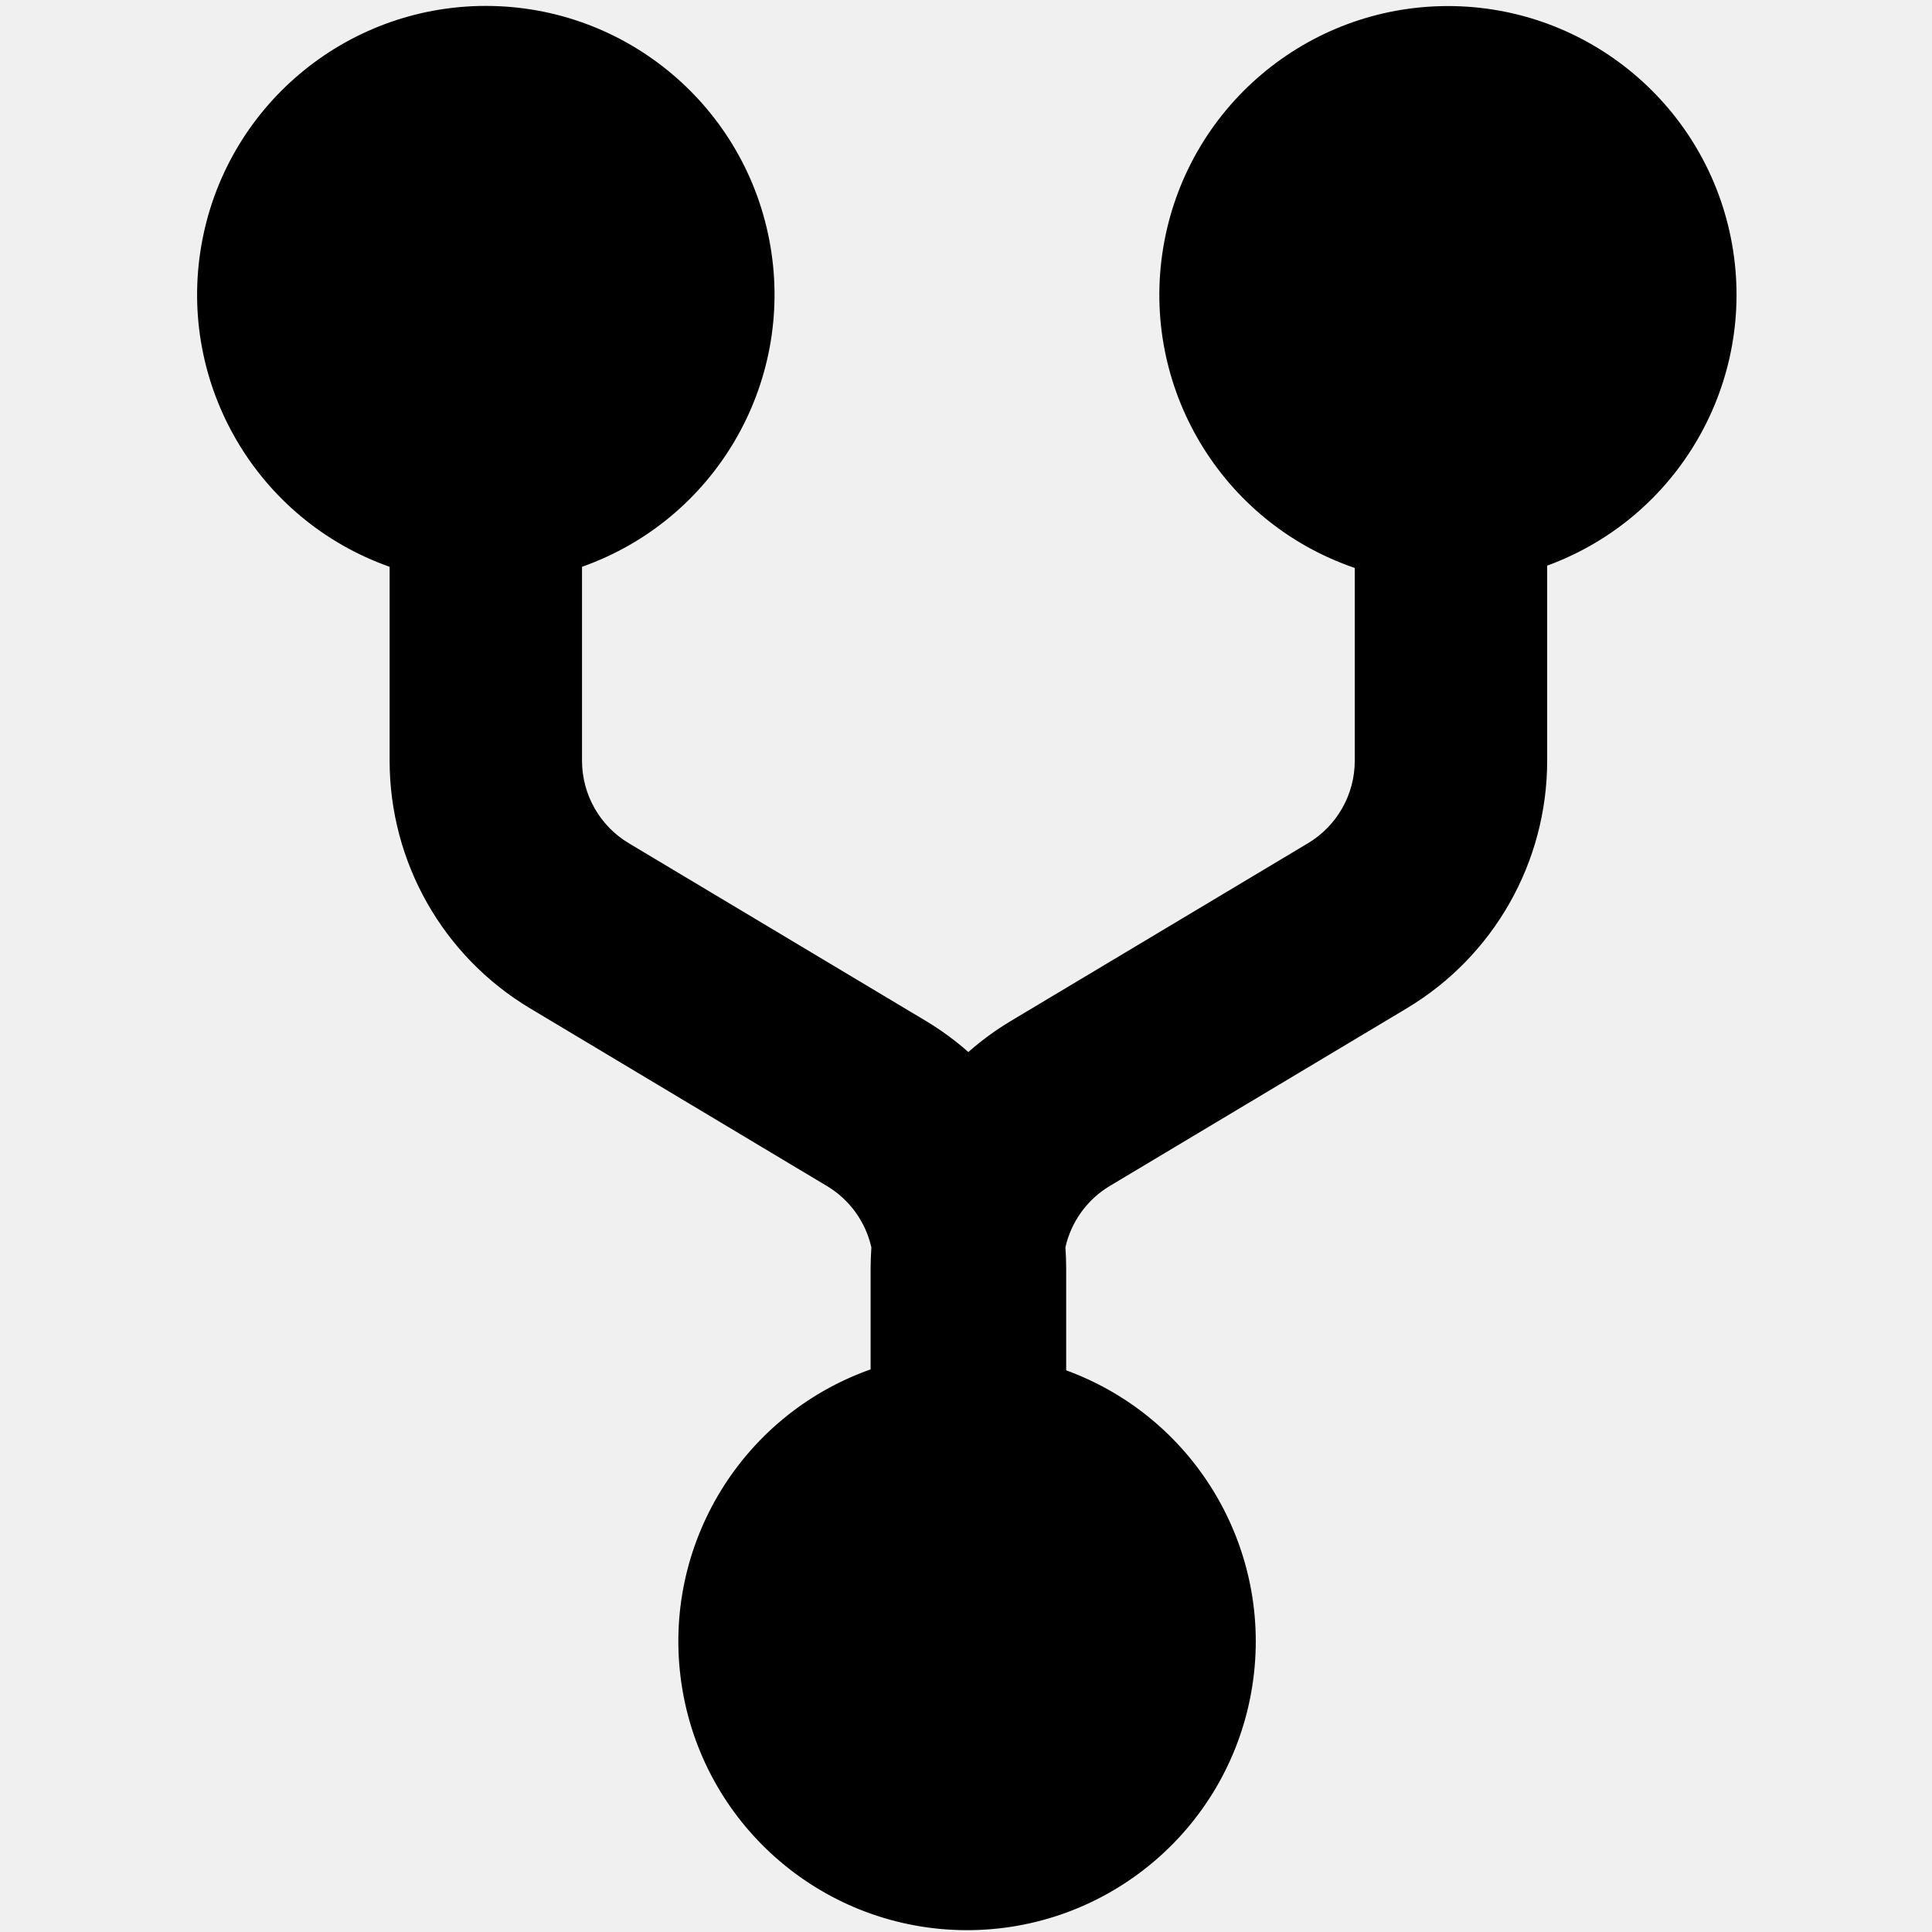
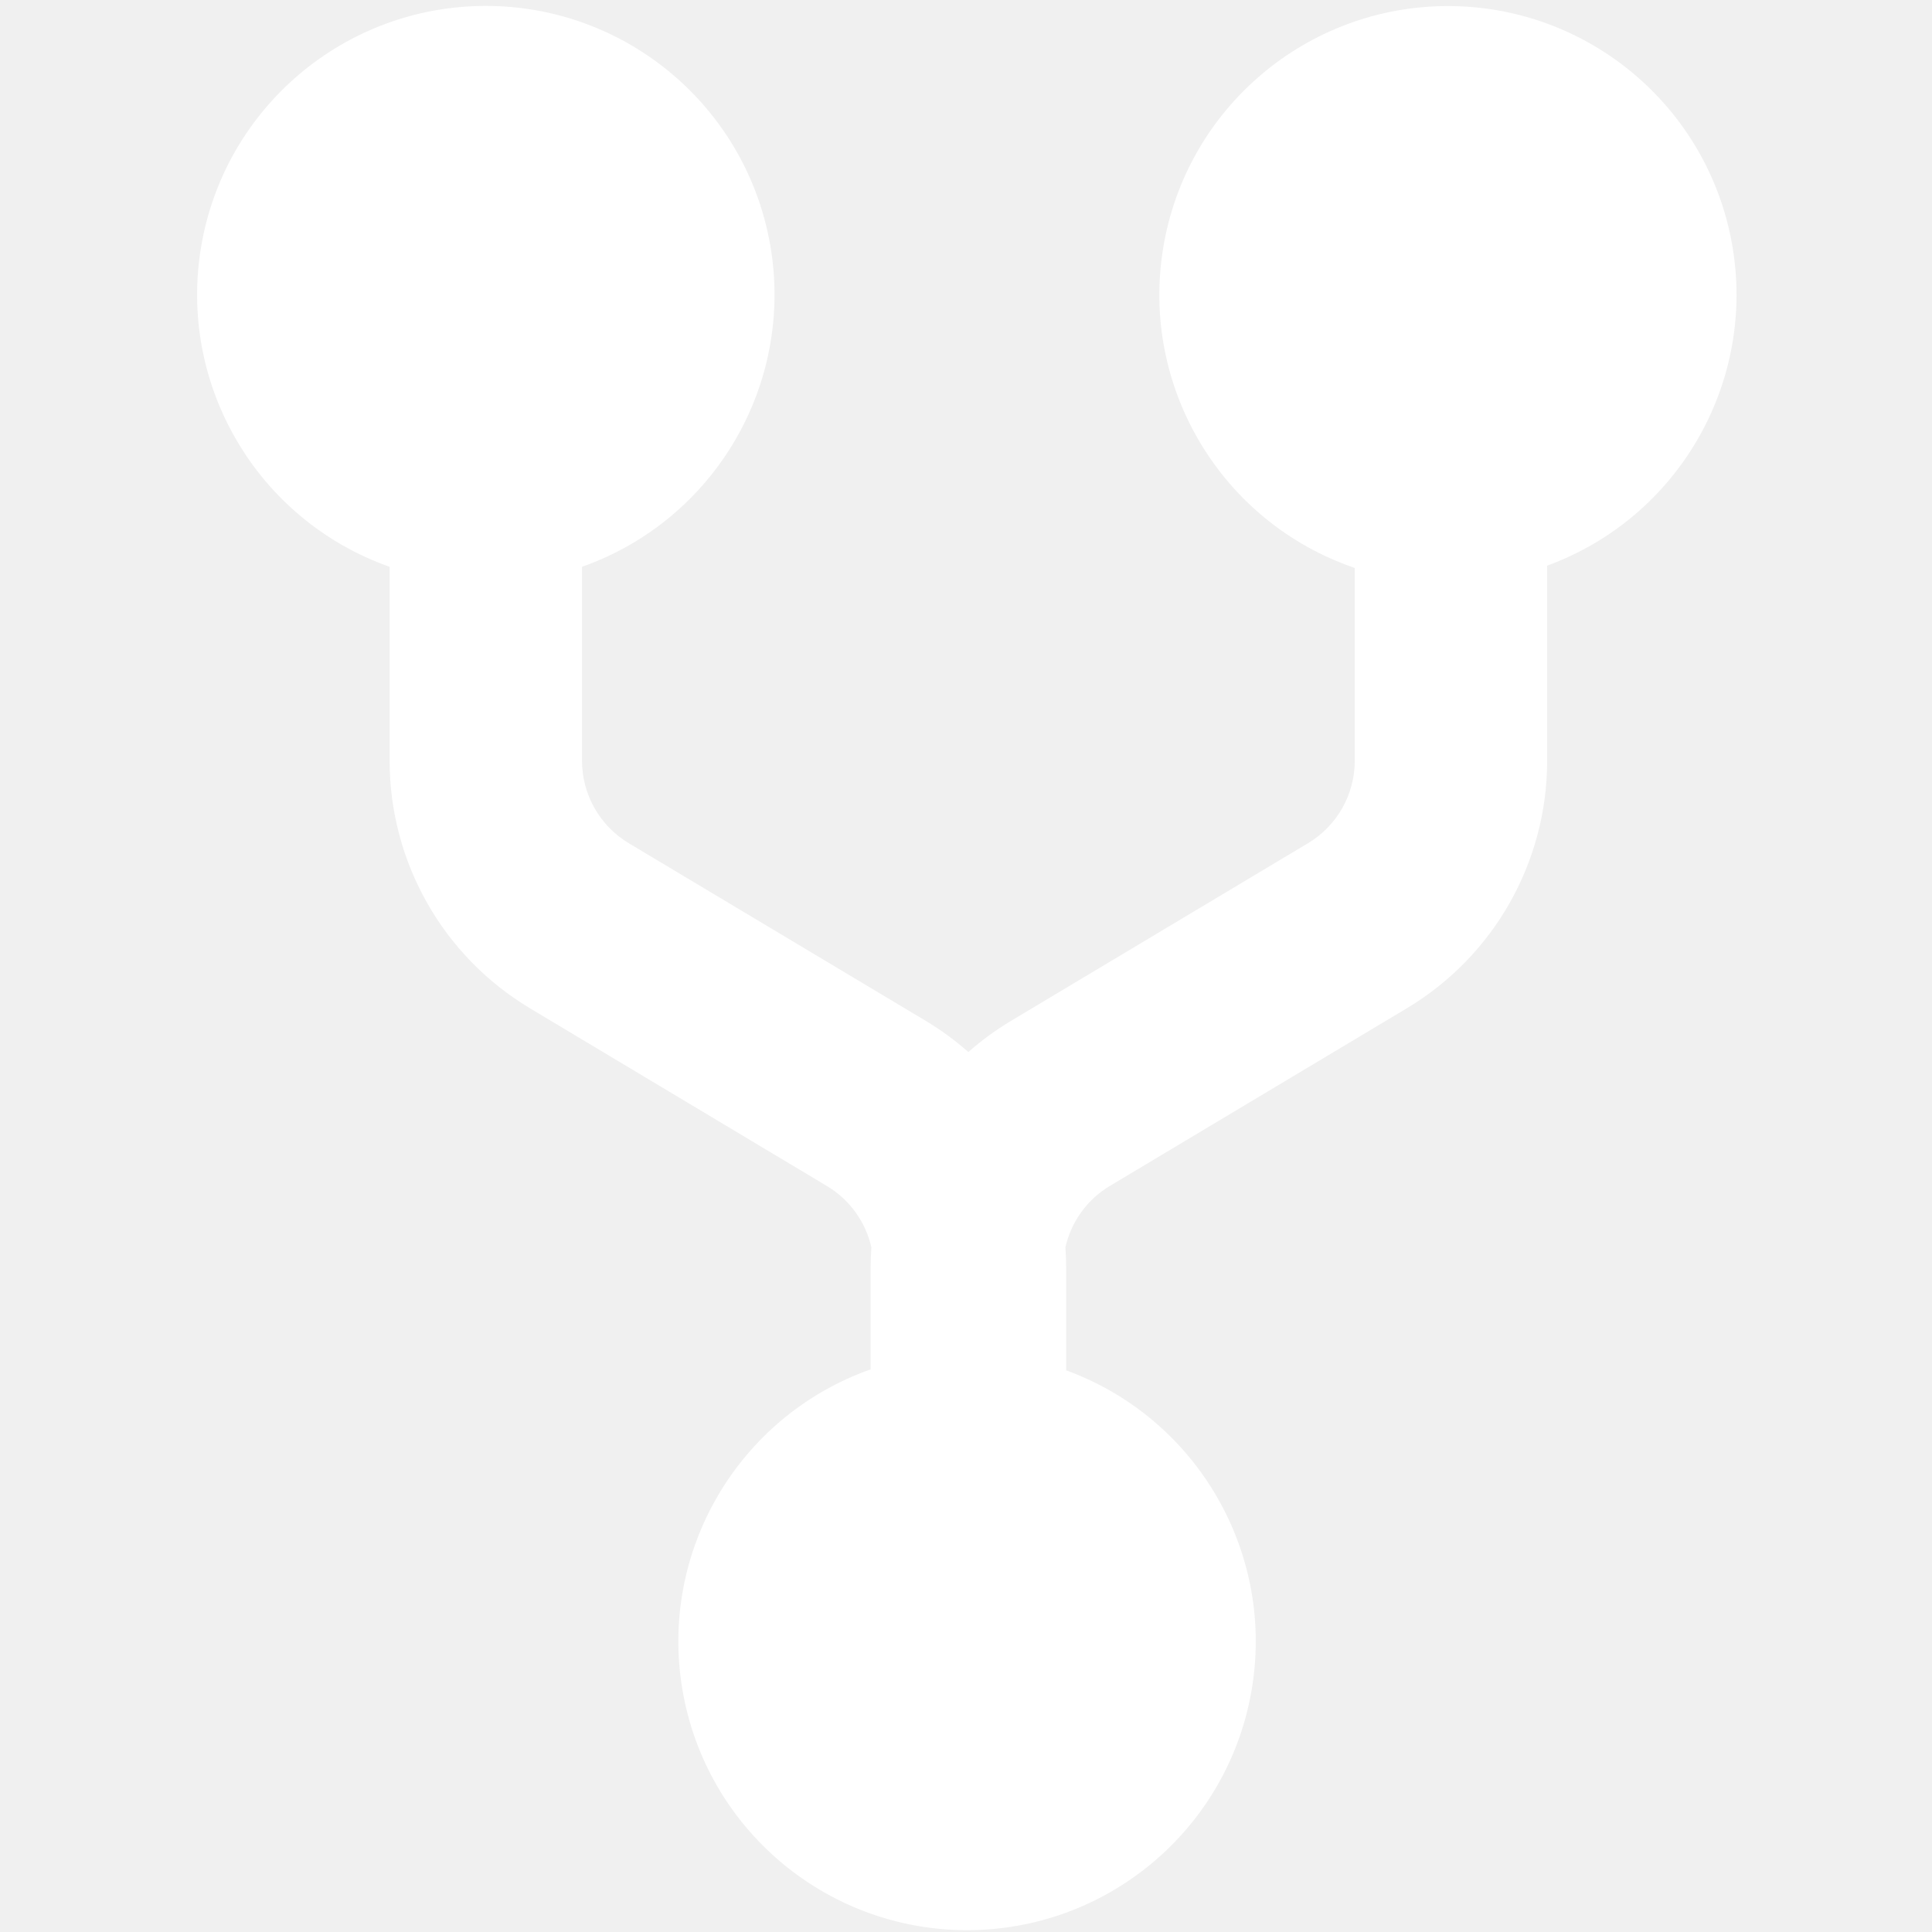
- <svg xmlns="http://www.w3.org/2000/svg" fill="#000000" viewBox="-4 -1.5 24 24" preserveAspectRatio="xMinYMin" class="jam jam-fork-f">
+ <svg xmlns="http://www.w3.org/2000/svg" fill="#FFFFFF" viewBox="-4 -1.5 24 24" preserveAspectRatio="xMinYMin" class="jam jam-fork-f">
  <g id="SVGRepo_bgCarrier" stroke-width="0" />
  <g id="SVGRepo_tracerCarrier" stroke-linecap="round" stroke-linejoin="round" />
  <g id="SVGRepo_iconCarrier" transform="translate(-1.55, -2.45) scale(1.195)">
    <path d="M9.033 15.04A3.001 3.001 0 1 1 7 15.03v-1.047c0-.074.003-.148.008-.221a1 1 0 0 0-.462-.638L3.46 11.277A3 3 0 0 1 2 8.703V6.687a3.001 3.001 0 1 1 2 0v2.016a1 1 0 0 0 .487.858l3.086 1.846a3 3 0 0 1 .443.324 3 3 0 0 1 .444-.324l3.086-1.846a1 1 0 0 0 .487-.858V6.699A3.001 3.001 0 0 1 13 .858a3 3 0 0 1 1.033 5.817v2.028a3 3 0 0 1-1.46 2.574l-3.086 1.846a1 1 0 0 0-.462.638c.005.073.008.147.008.22v1.06z" />
  </g>
</svg>
